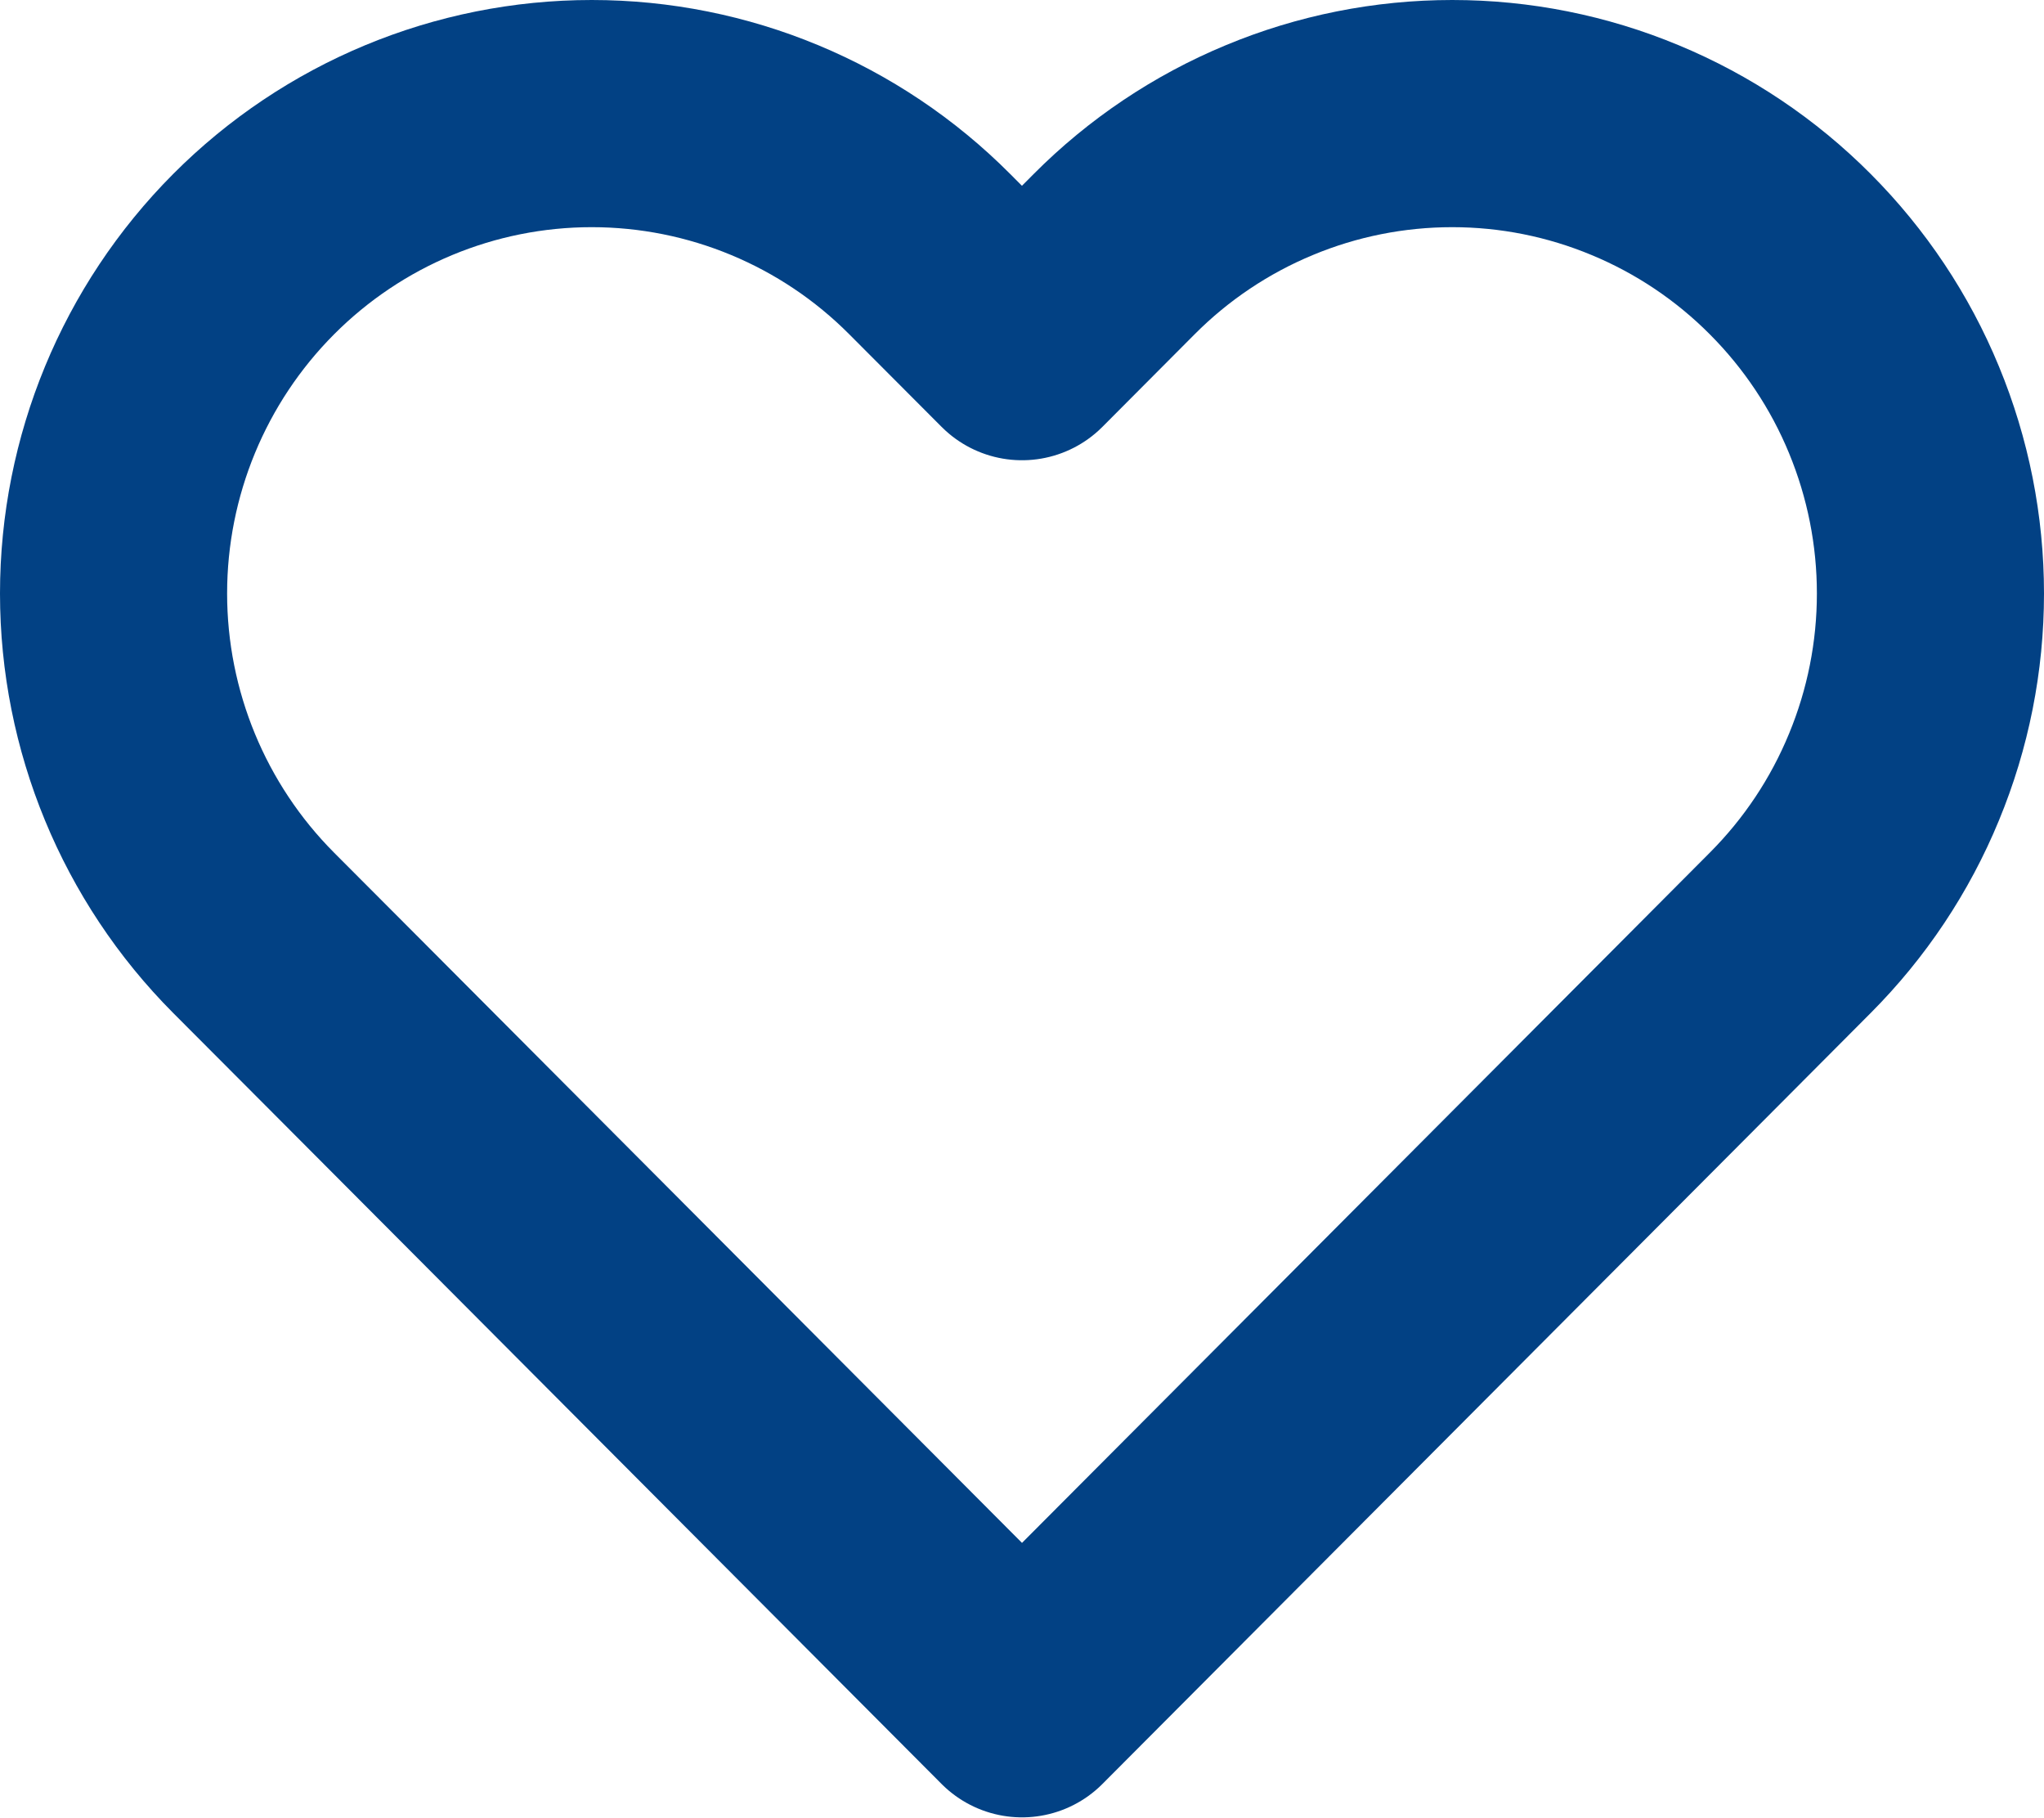
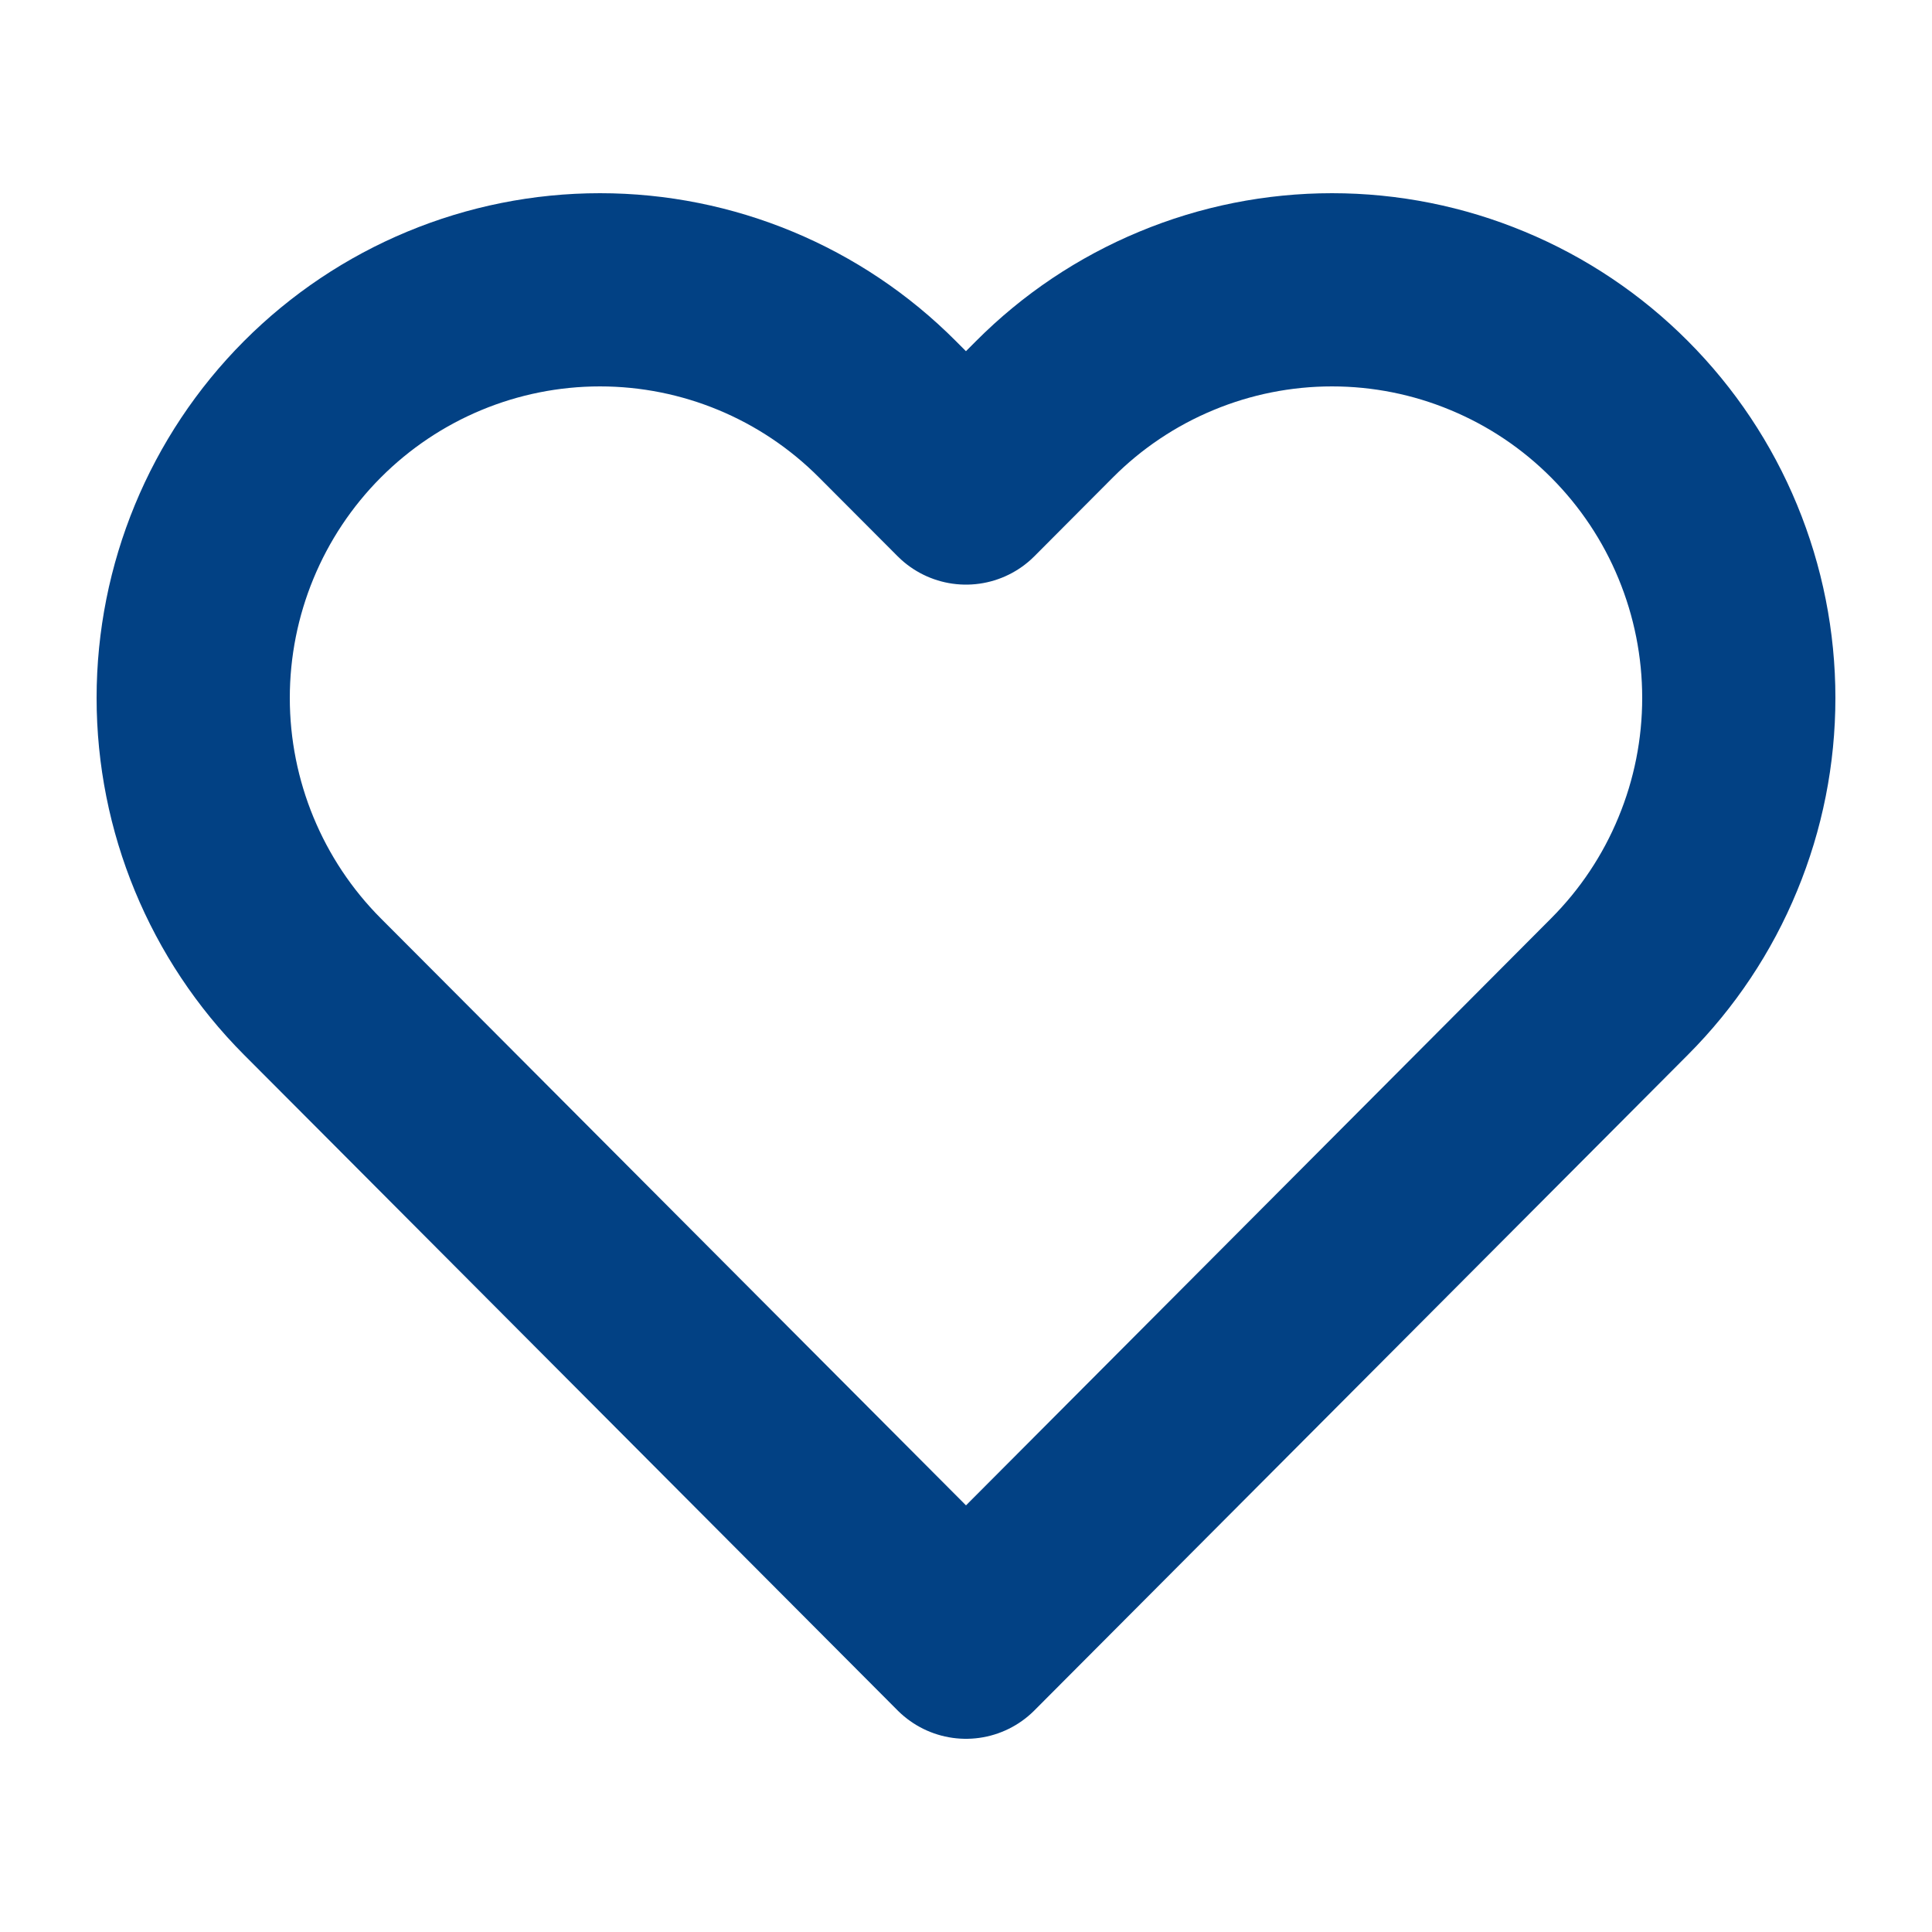
- <svg xmlns="http://www.w3.org/2000/svg" width="18" height="16" viewBox="0 0 18 16" fill="none">
-   <path d="M15.766 2.238C15.375 1.845 14.911 1.534 14.4 1.322C13.889 1.109 13.342 1 12.789 1C12.236 1 11.688 1.109 11.177 1.322C10.666 1.534 10.202 1.845 9.811 2.238L9 3.052L8.188 2.238C7.399 1.445 6.328 1 5.211 1C4.094 1 3.023 1.445 2.233 2.238C1.444 3.03 1 4.104 1 5.225C1 6.345 1.444 7.42 2.233 8.212L3.045 9.026L9 15L14.955 9.026L15.766 8.212C16.157 7.82 16.468 7.354 16.679 6.841C16.891 6.329 17 5.78 17 5.225C17 4.67 16.891 4.121 16.679 3.608C16.468 3.096 16.157 2.63 15.766 2.238V2.238Z" stroke="#024184" stroke-width="2" stroke-linecap="round" stroke-linejoin="round" />
+ <svg xmlns="http://www.w3.org/2000/svg" width="20" height="20" viewBox="0 0 20 20" fill="none">
+   <path d="M16.766 4.238C16.375 3.845 15.911 3.534 15.4 3.322C14.889 3.109 14.342 3 13.789 3C13.236 3 12.688 3.109 12.177 3.322C11.666 3.534 11.202 3.845 10.811 4.238L10 5.052L9.188 4.238C8.399 3.445 7.328 3 6.211 3C5.094 3 4.023 3.445 3.233 4.238C2.444 5.03 2 6.104 2 7.225C2 8.345 2.444 9.42 3.233 10.212L4.045 11.026L10 17L15.955 11.026L16.766 10.212C17.157 9.82 17.468 9.354 17.679 8.841C17.891 8.329 18 7.78 18 7.225C18 6.67 17.891 6.121 17.679 5.608C17.468 5.096 17.157 4.63 16.766 4.238V4.238Z" stroke="#024184" stroke-width="2" stroke-linecap="round" stroke-linejoin="round" />
</svg>
